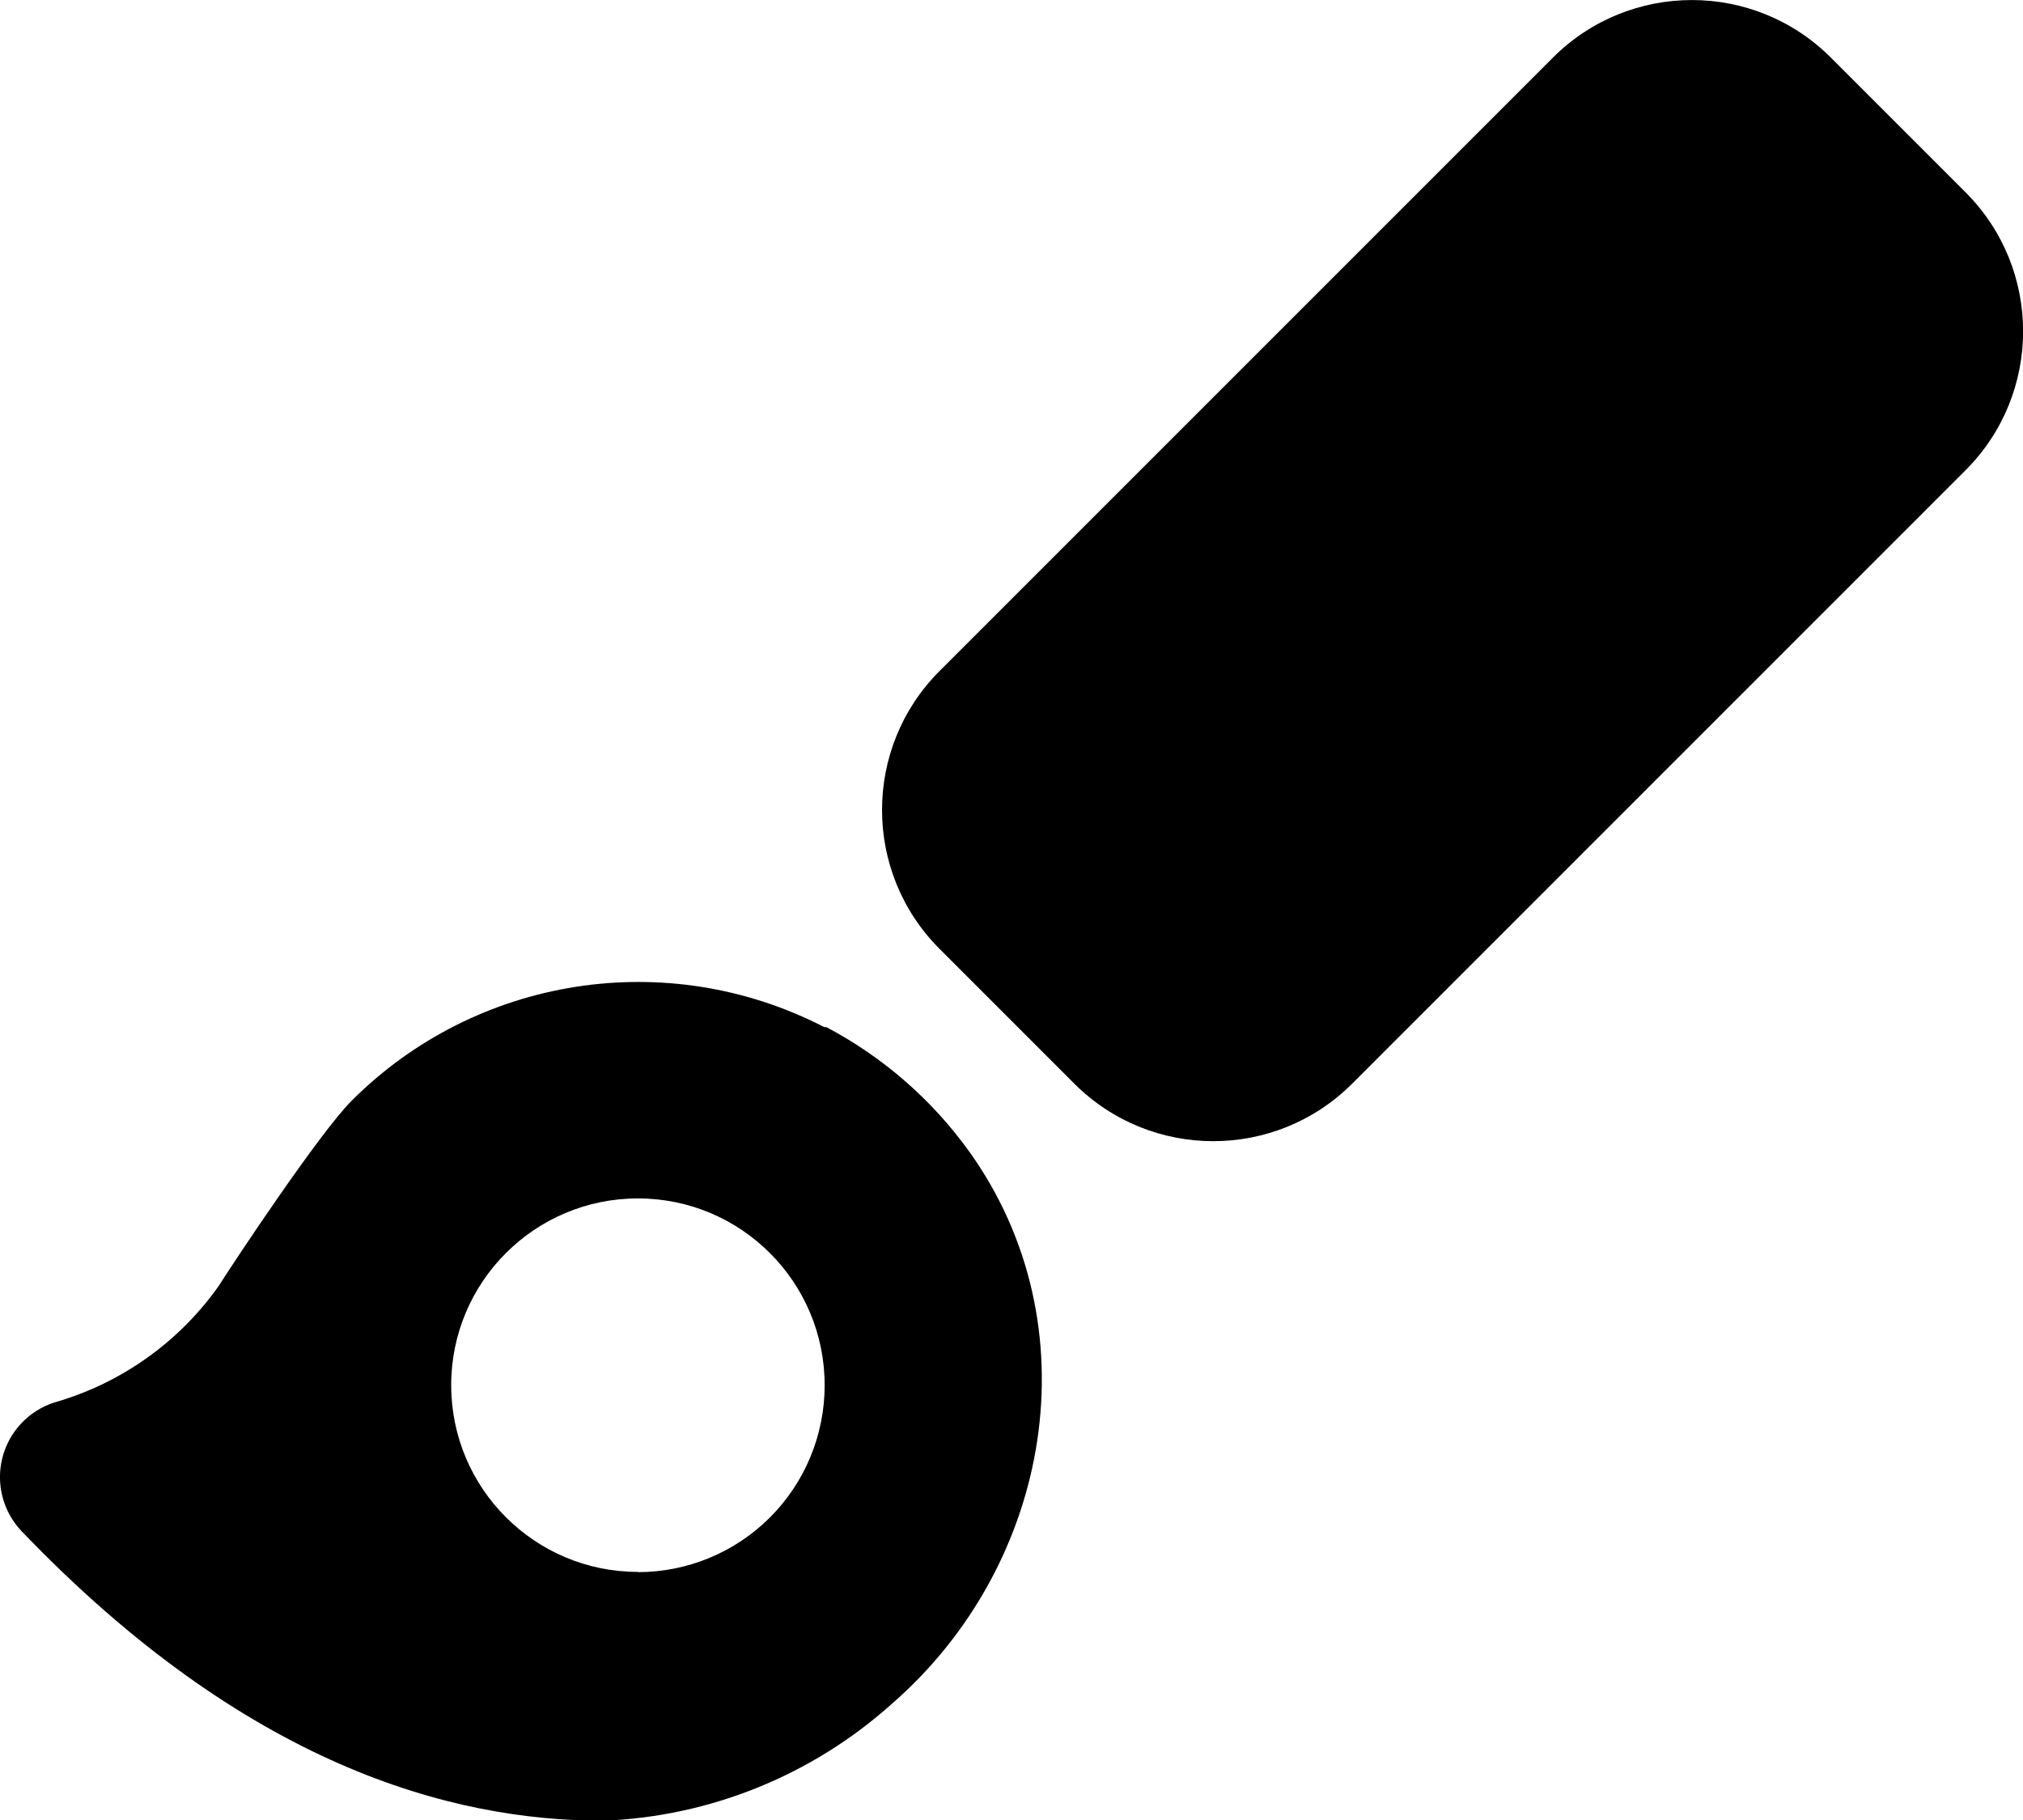
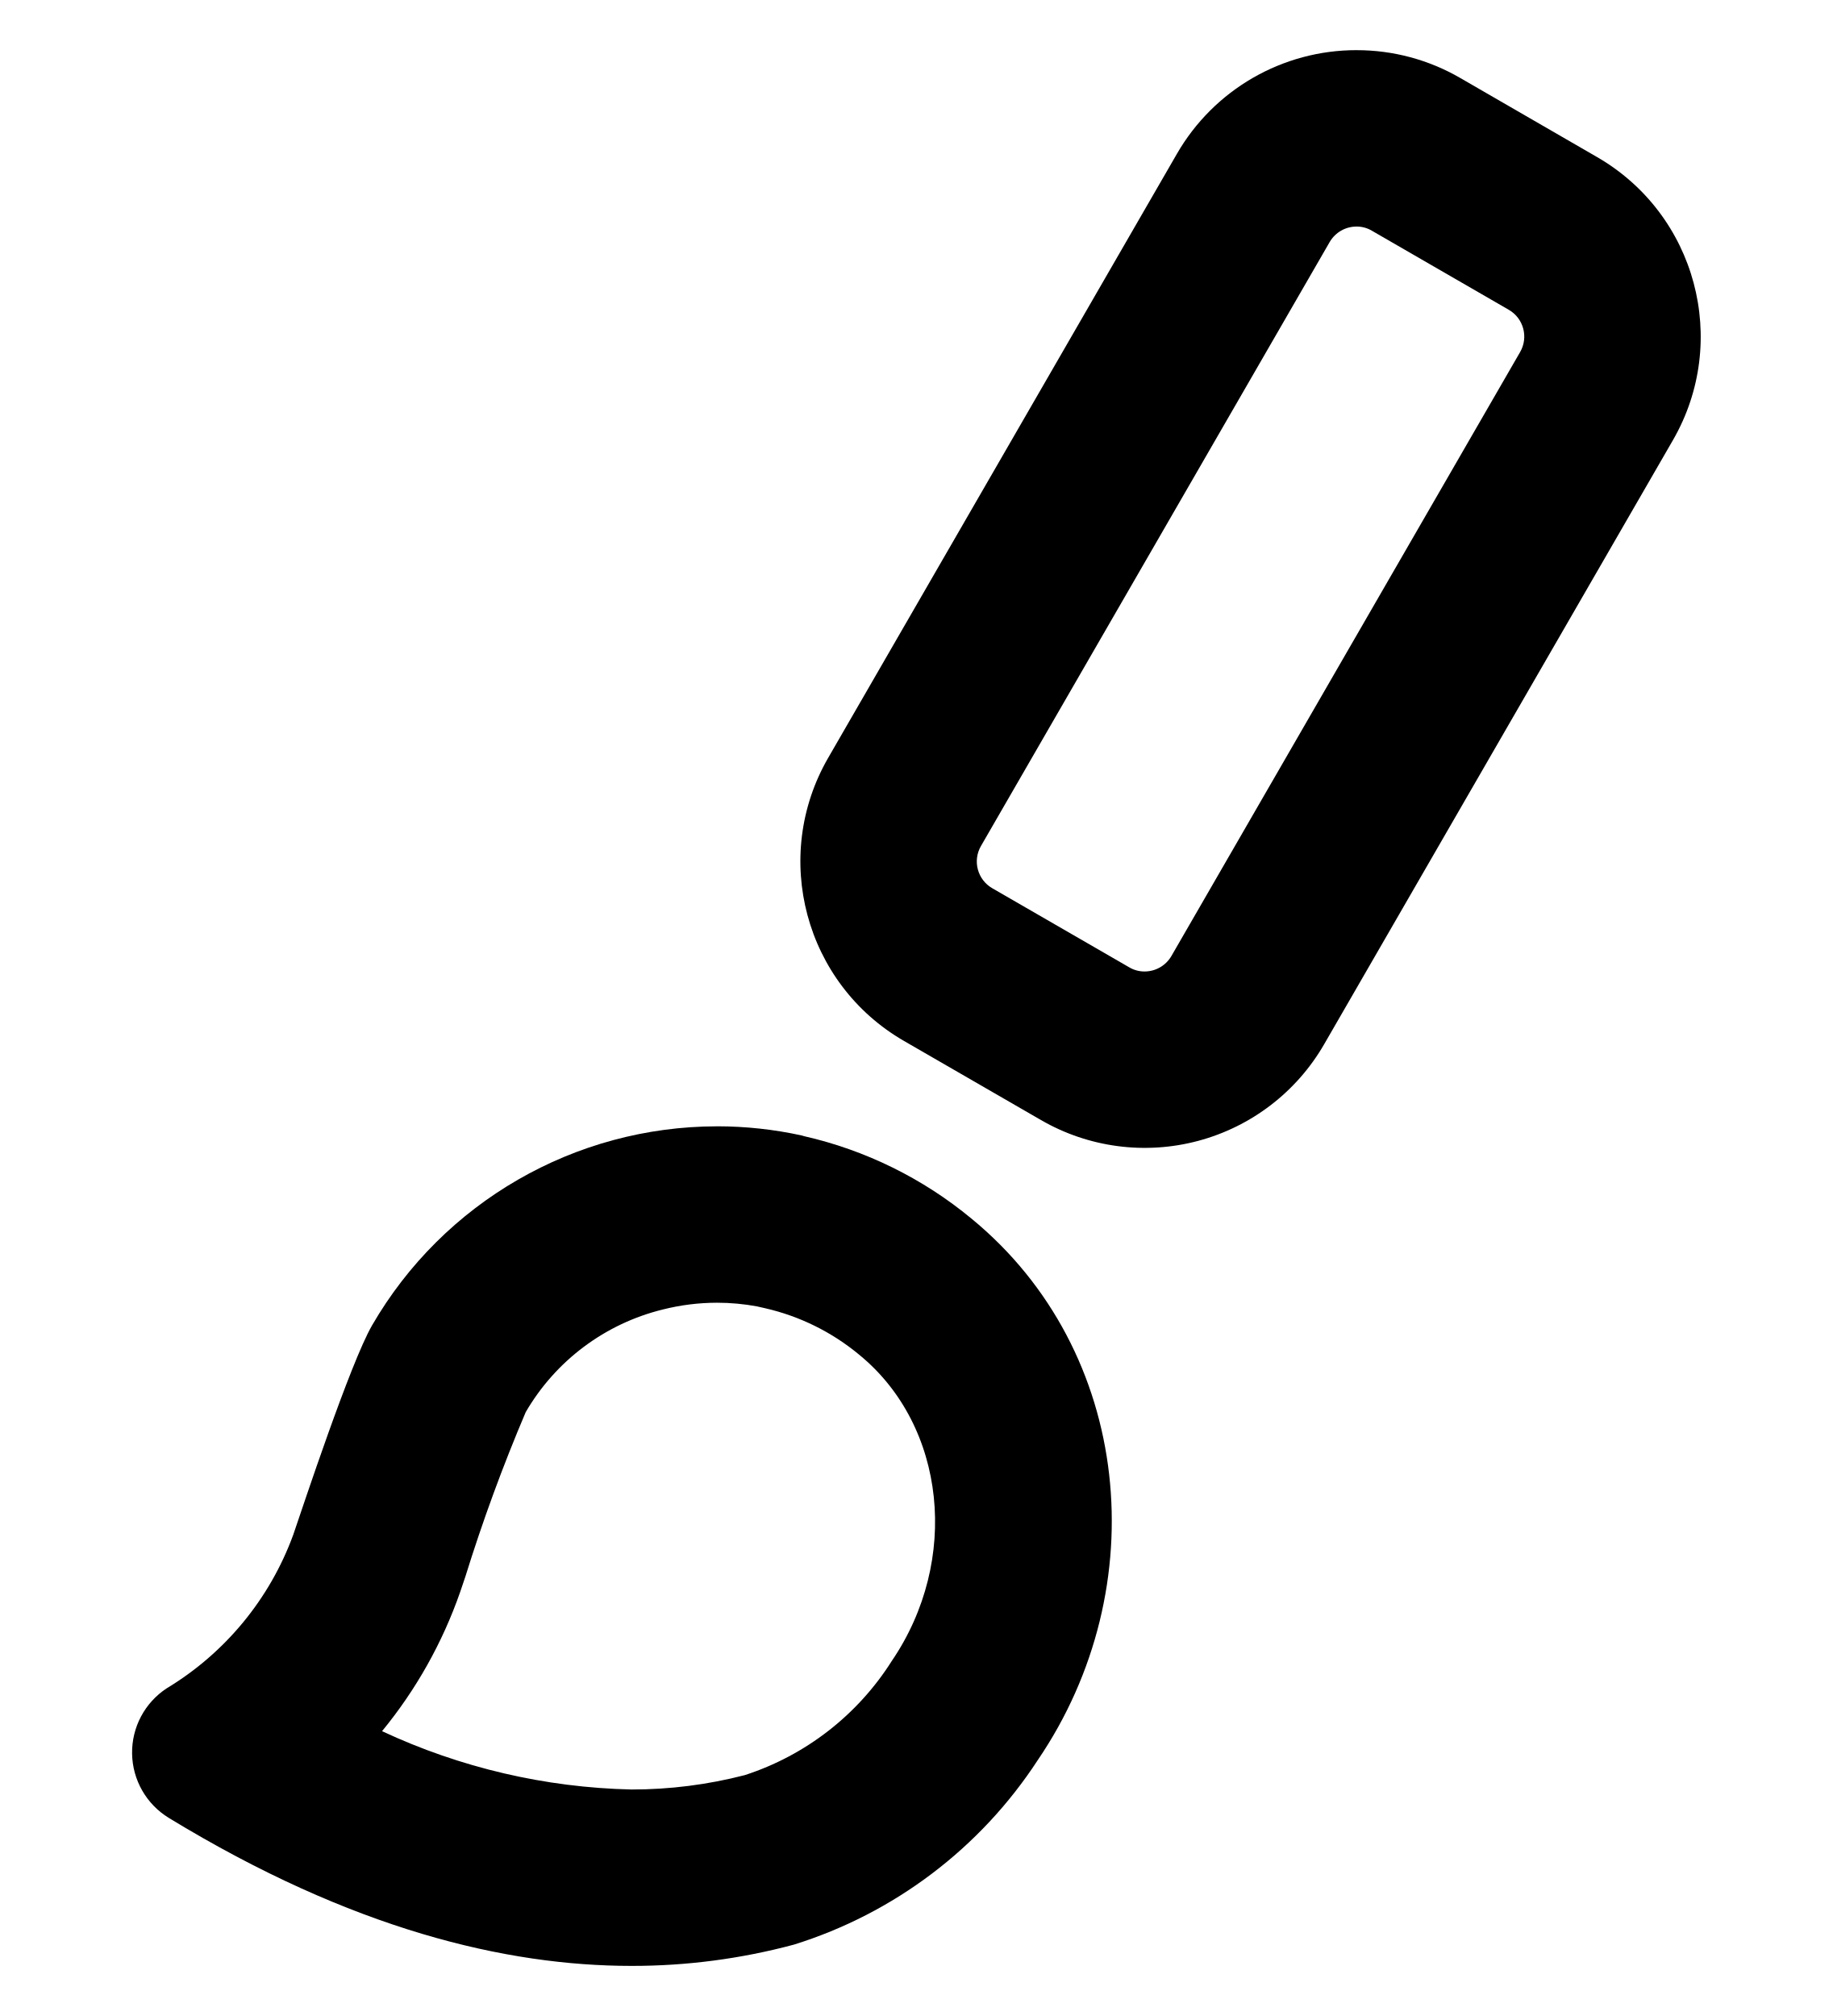
- <svg xmlns="http://www.w3.org/2000/svg" viewBox="0 0 86.67 77.95">
+ <svg xmlns="http://www.w3.org/2000/svg" viewBox="0 0 80 88">
  <g id="Layer_1" data-name="Layer 1">
-     <path d="M41.53,49.34A17.74,17.74,0,0,0,35.4,44l-.09,0a17.37,17.37,0,0,0-20.25,3.16c-1.36,1.36-5,6.84-5.69,7.93a13,13,0,0,1-7.07,5,3.36,3.36,0,0,0-1.38,5.5C10.54,75.63,19.32,78,25.85,78a19.66,19.66,0,0,0,12.35-5C45.1,67,46.83,56.75,41.53,49.34Zm-14.2,18a8,8,0,1,1,8-8A8,8,0,0,1,27.33,67.35Z" />
-     <rect x="49.73" y="-2.56" width="25" height="54" rx="8.42" transform="translate(35.51 -36.84) rotate(45)" />
+     <path d="M31.3,56.865a9.6,9.6,0,0,1,1.738.159l.358.081a9.873,9.873,0,0,1,4.12,2.04c3.779,3.1,4.4,8.969,1.409,13.359a11.951,11.951,0,0,1-6.417,4.982,19.663,19.663,0,0,1-4.942.627,27.162,27.162,0,0,1-10.89-2.546,19.866,19.866,0,0,0,3.408-6.07l.227-.67a75.79,75.79,0,0,1,2.636-7.186,9.553,9.553,0,0,1,5.987-4.481,9.694,9.694,0,0,1,2.366-.295m0-7.7A17.412,17.412,0,0,0,16.24,57.854c-.96,1.67-3.01,7.89-3.44,9.14a13.065,13.065,0,0,1-5.52,6.7,3.348,3.348,0,0,0,.09,5.66c8,4.876,14.73,6.459,20.2,6.459a27.229,27.229,0,0,0,7.085-.929,19.707,19.707,0,0,0,10.64-8.05c5.13-7.53,4.15-17.86-2.89-23.64a17.572,17.572,0,0,0-7.31-3.6l-.1-.03a17.294,17.294,0,0,0-3.692-.4Z" />
+     <path d="M59.217,9.889a1.3,1.3,0,0,1,.665.182l5.978,3.453a1.35,1.35,0,0,1,.494,1.841L51.132,41.73a1.355,1.355,0,0,1-1.176.676,1.3,1.3,0,0,1-.666-.182l-5.978-3.452a1.348,1.348,0,0,1-.494-1.842L58.039,10.566a1.357,1.357,0,0,1,1.178-.677m0-7.7a9.046,9.046,0,0,0-7.845,4.525L36.15,33.08a9.047,9.047,0,0,0,3.312,12.36l5.978,3.452A9.043,9.043,0,0,0,57.8,45.58L73.022,19.215A9.048,9.048,0,0,0,69.71,6.855L63.732,3.4A8.994,8.994,0,0,0,59.216,2.19Z" />
  </g>
</svg>
